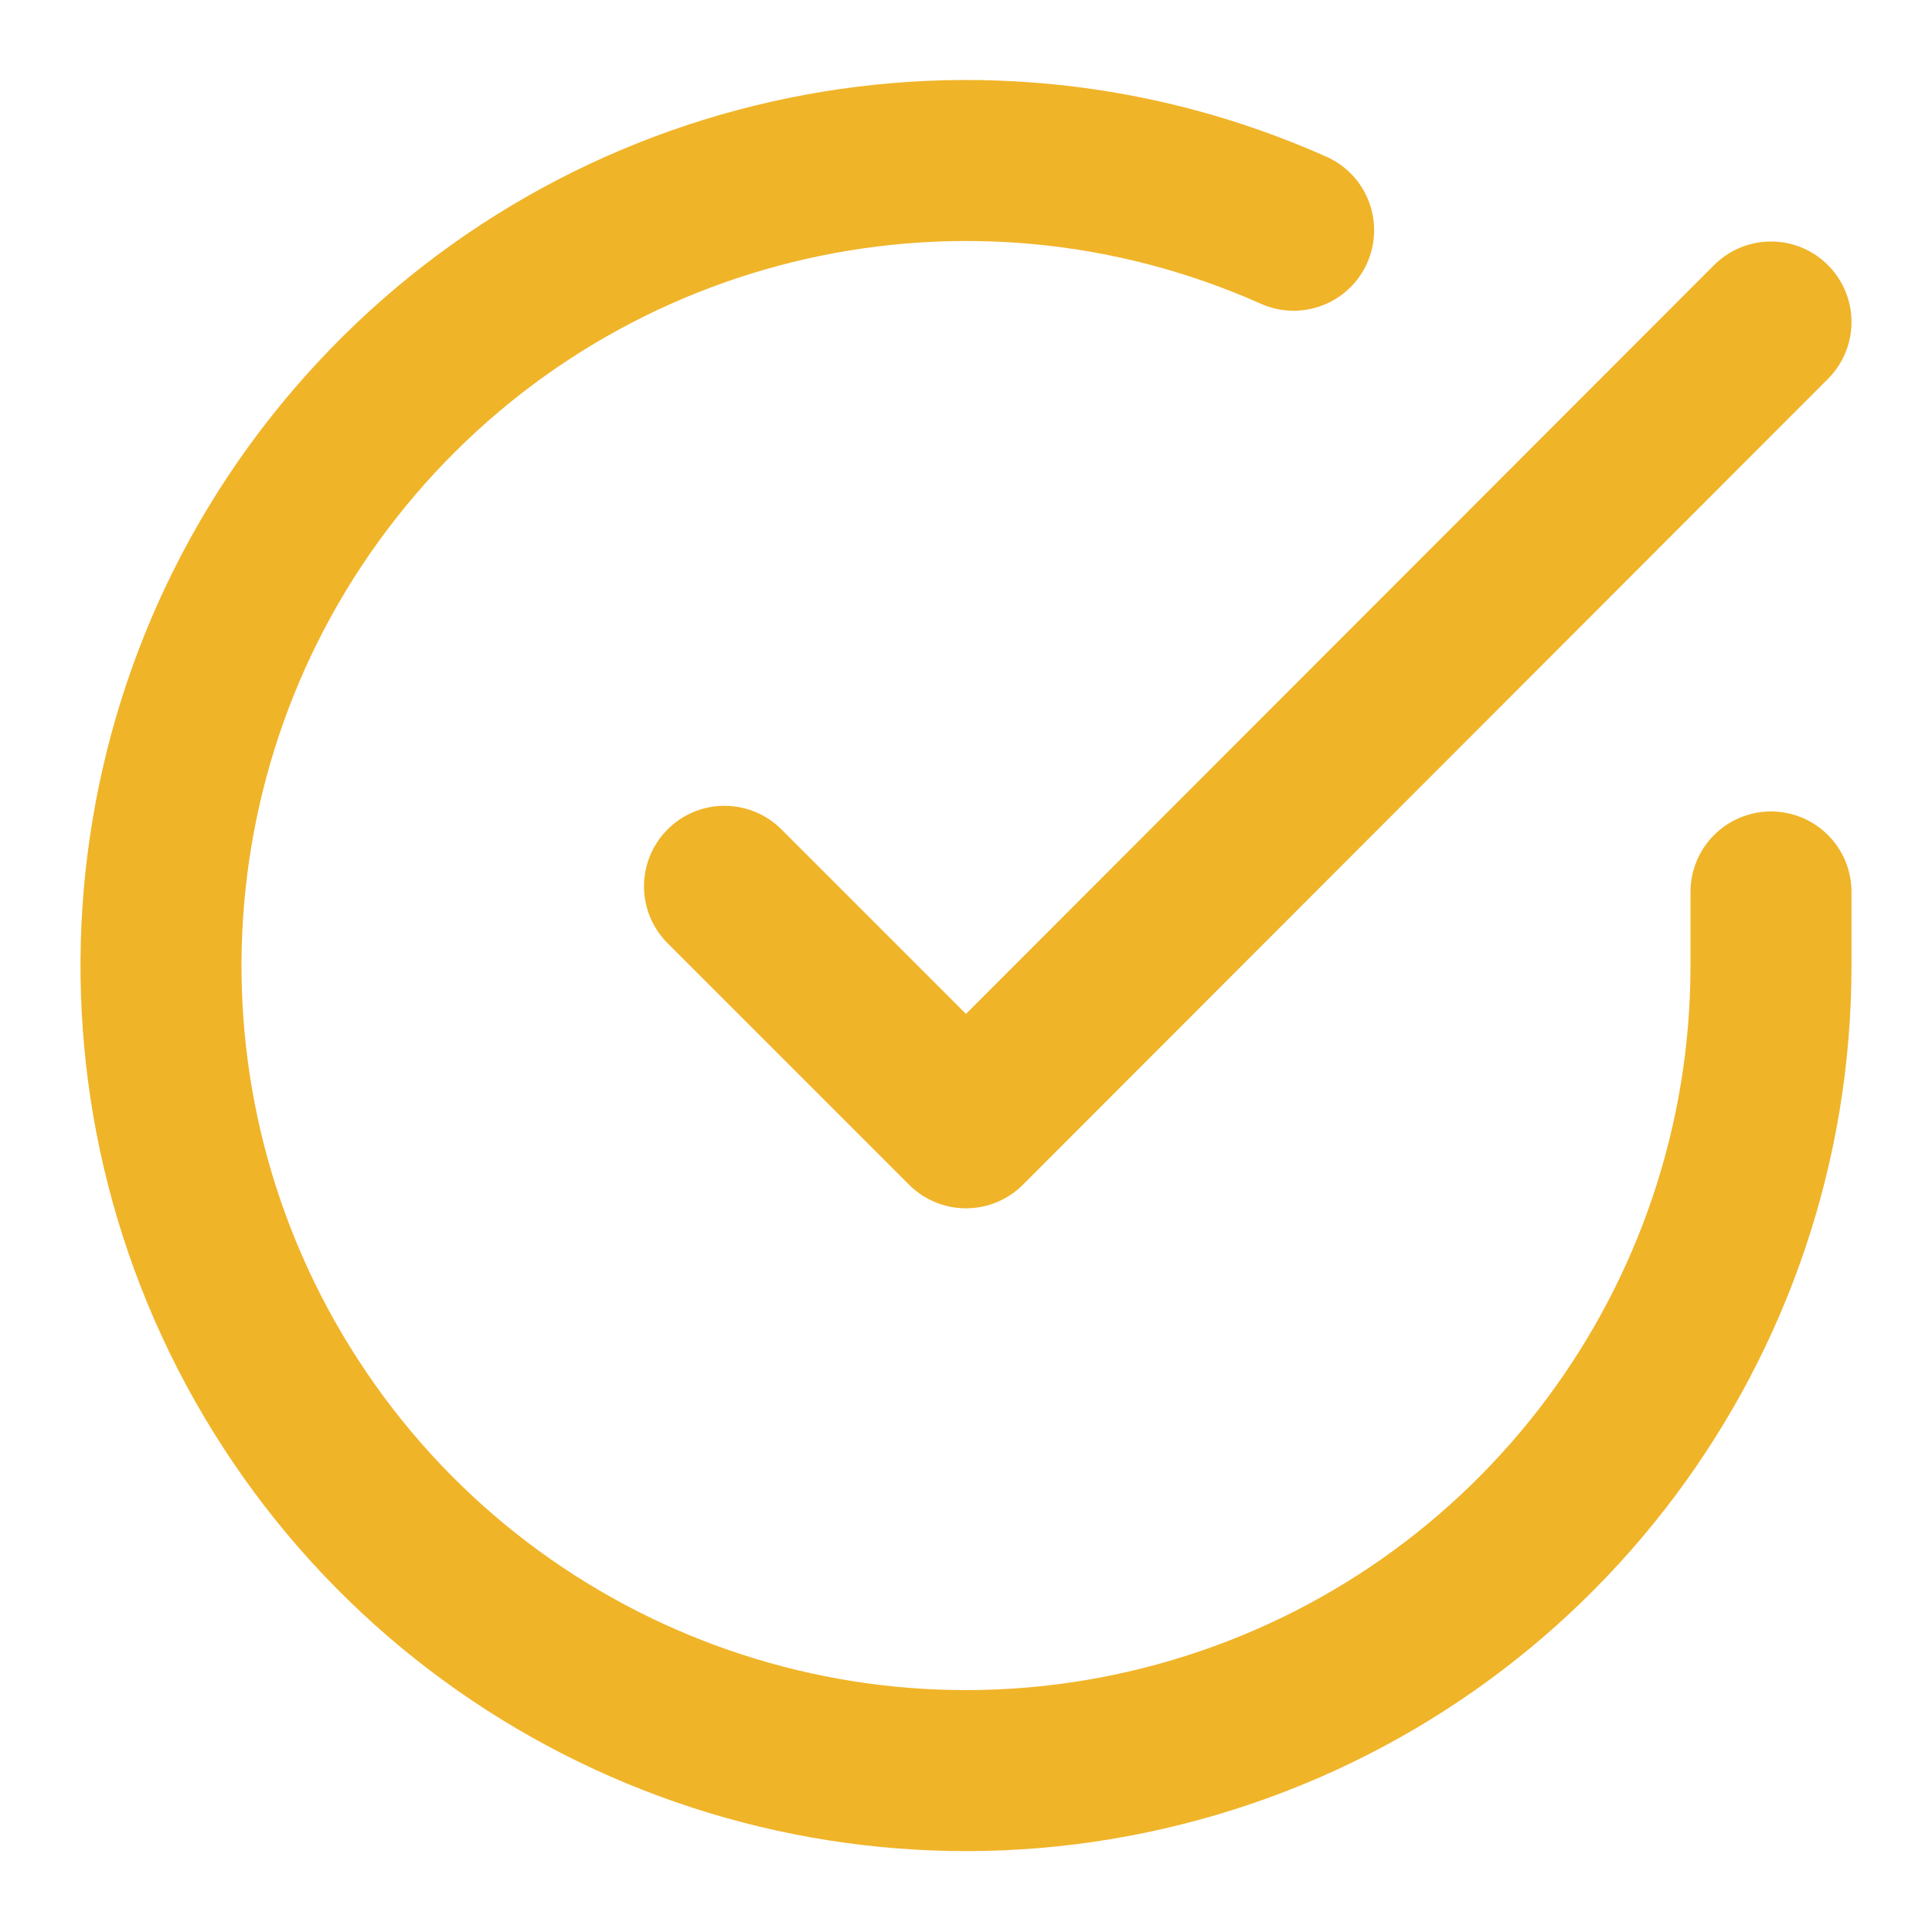
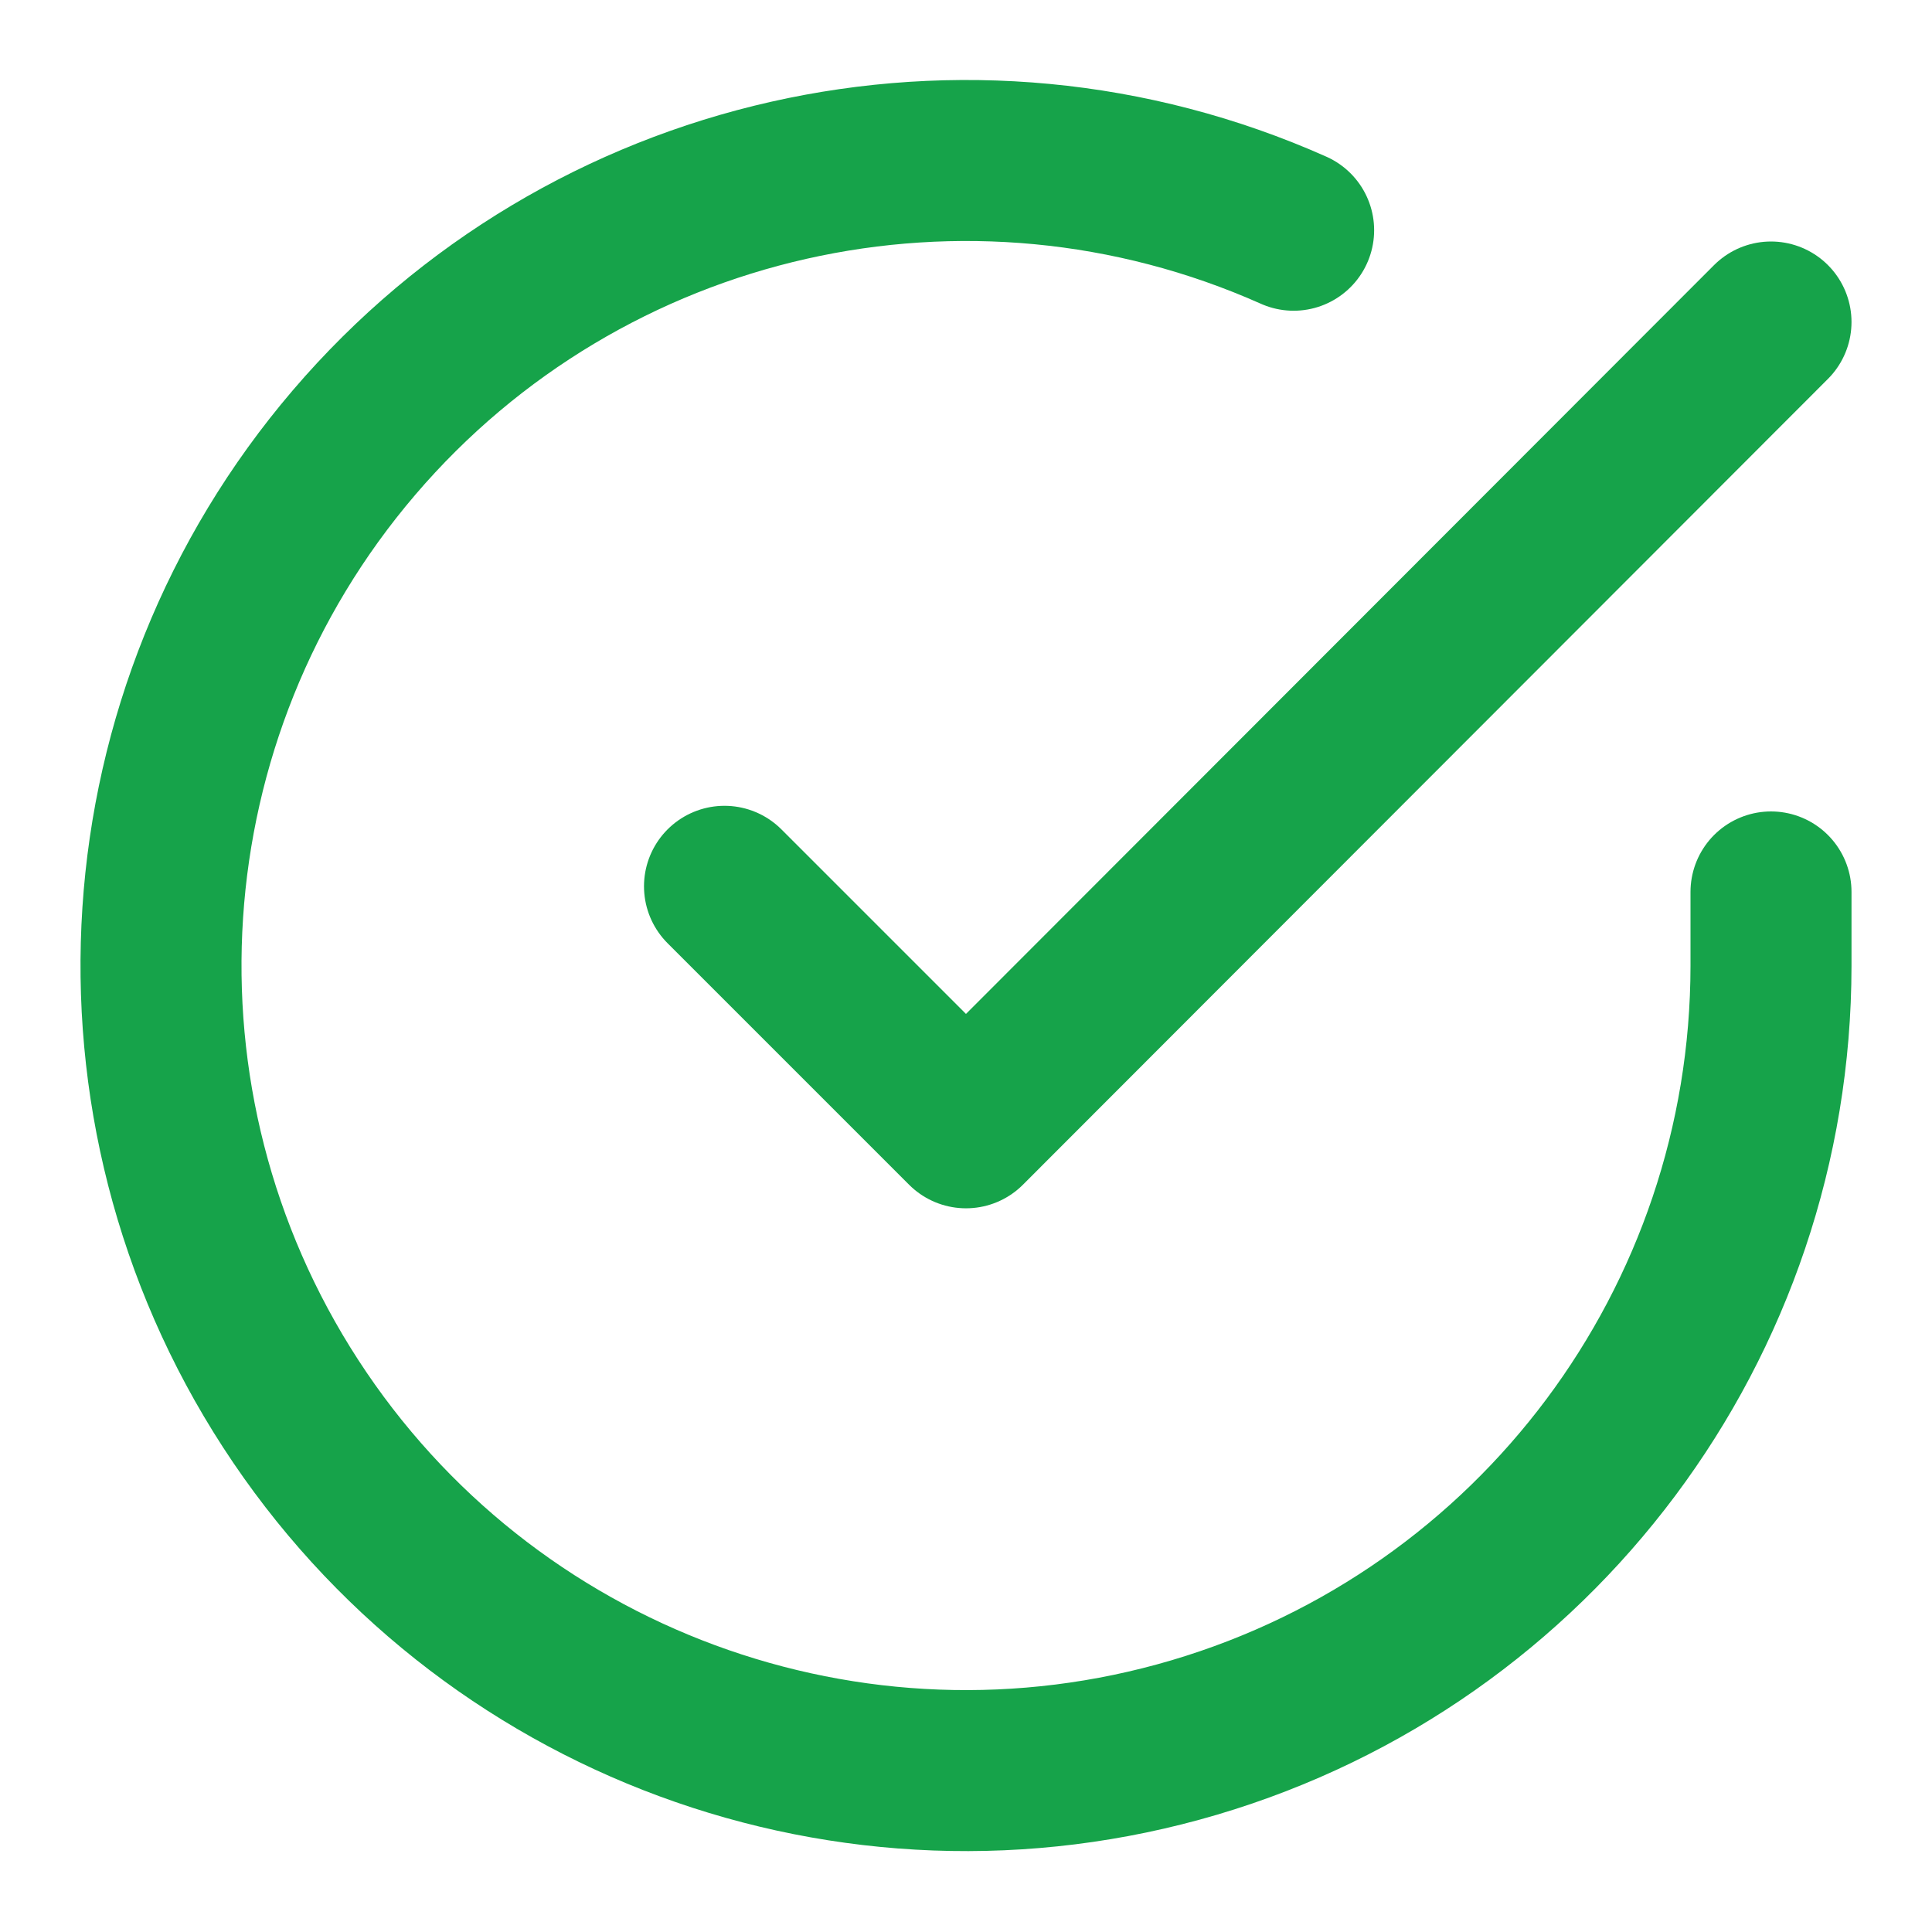
- <svg xmlns="http://www.w3.org/2000/svg" width="22" height="22" viewBox="0 0 24 24" fill="none" stroke="#f0b429" stroke-width="2" stroke-linecap="round" stroke-linejoin="round">
+ <svg xmlns="http://www.w3.org/2000/svg" width="22" height="22" viewBox="0 0 24 24" fill="none" stroke="#16a34a" stroke-width="2" stroke-linecap="round" stroke-linejoin="round">
  <path d="M22 11.08V12a10 10 0 11-5.93-9.14" />
  <polyline points="22 4 12 14.01 9 11.01" />
</svg>
